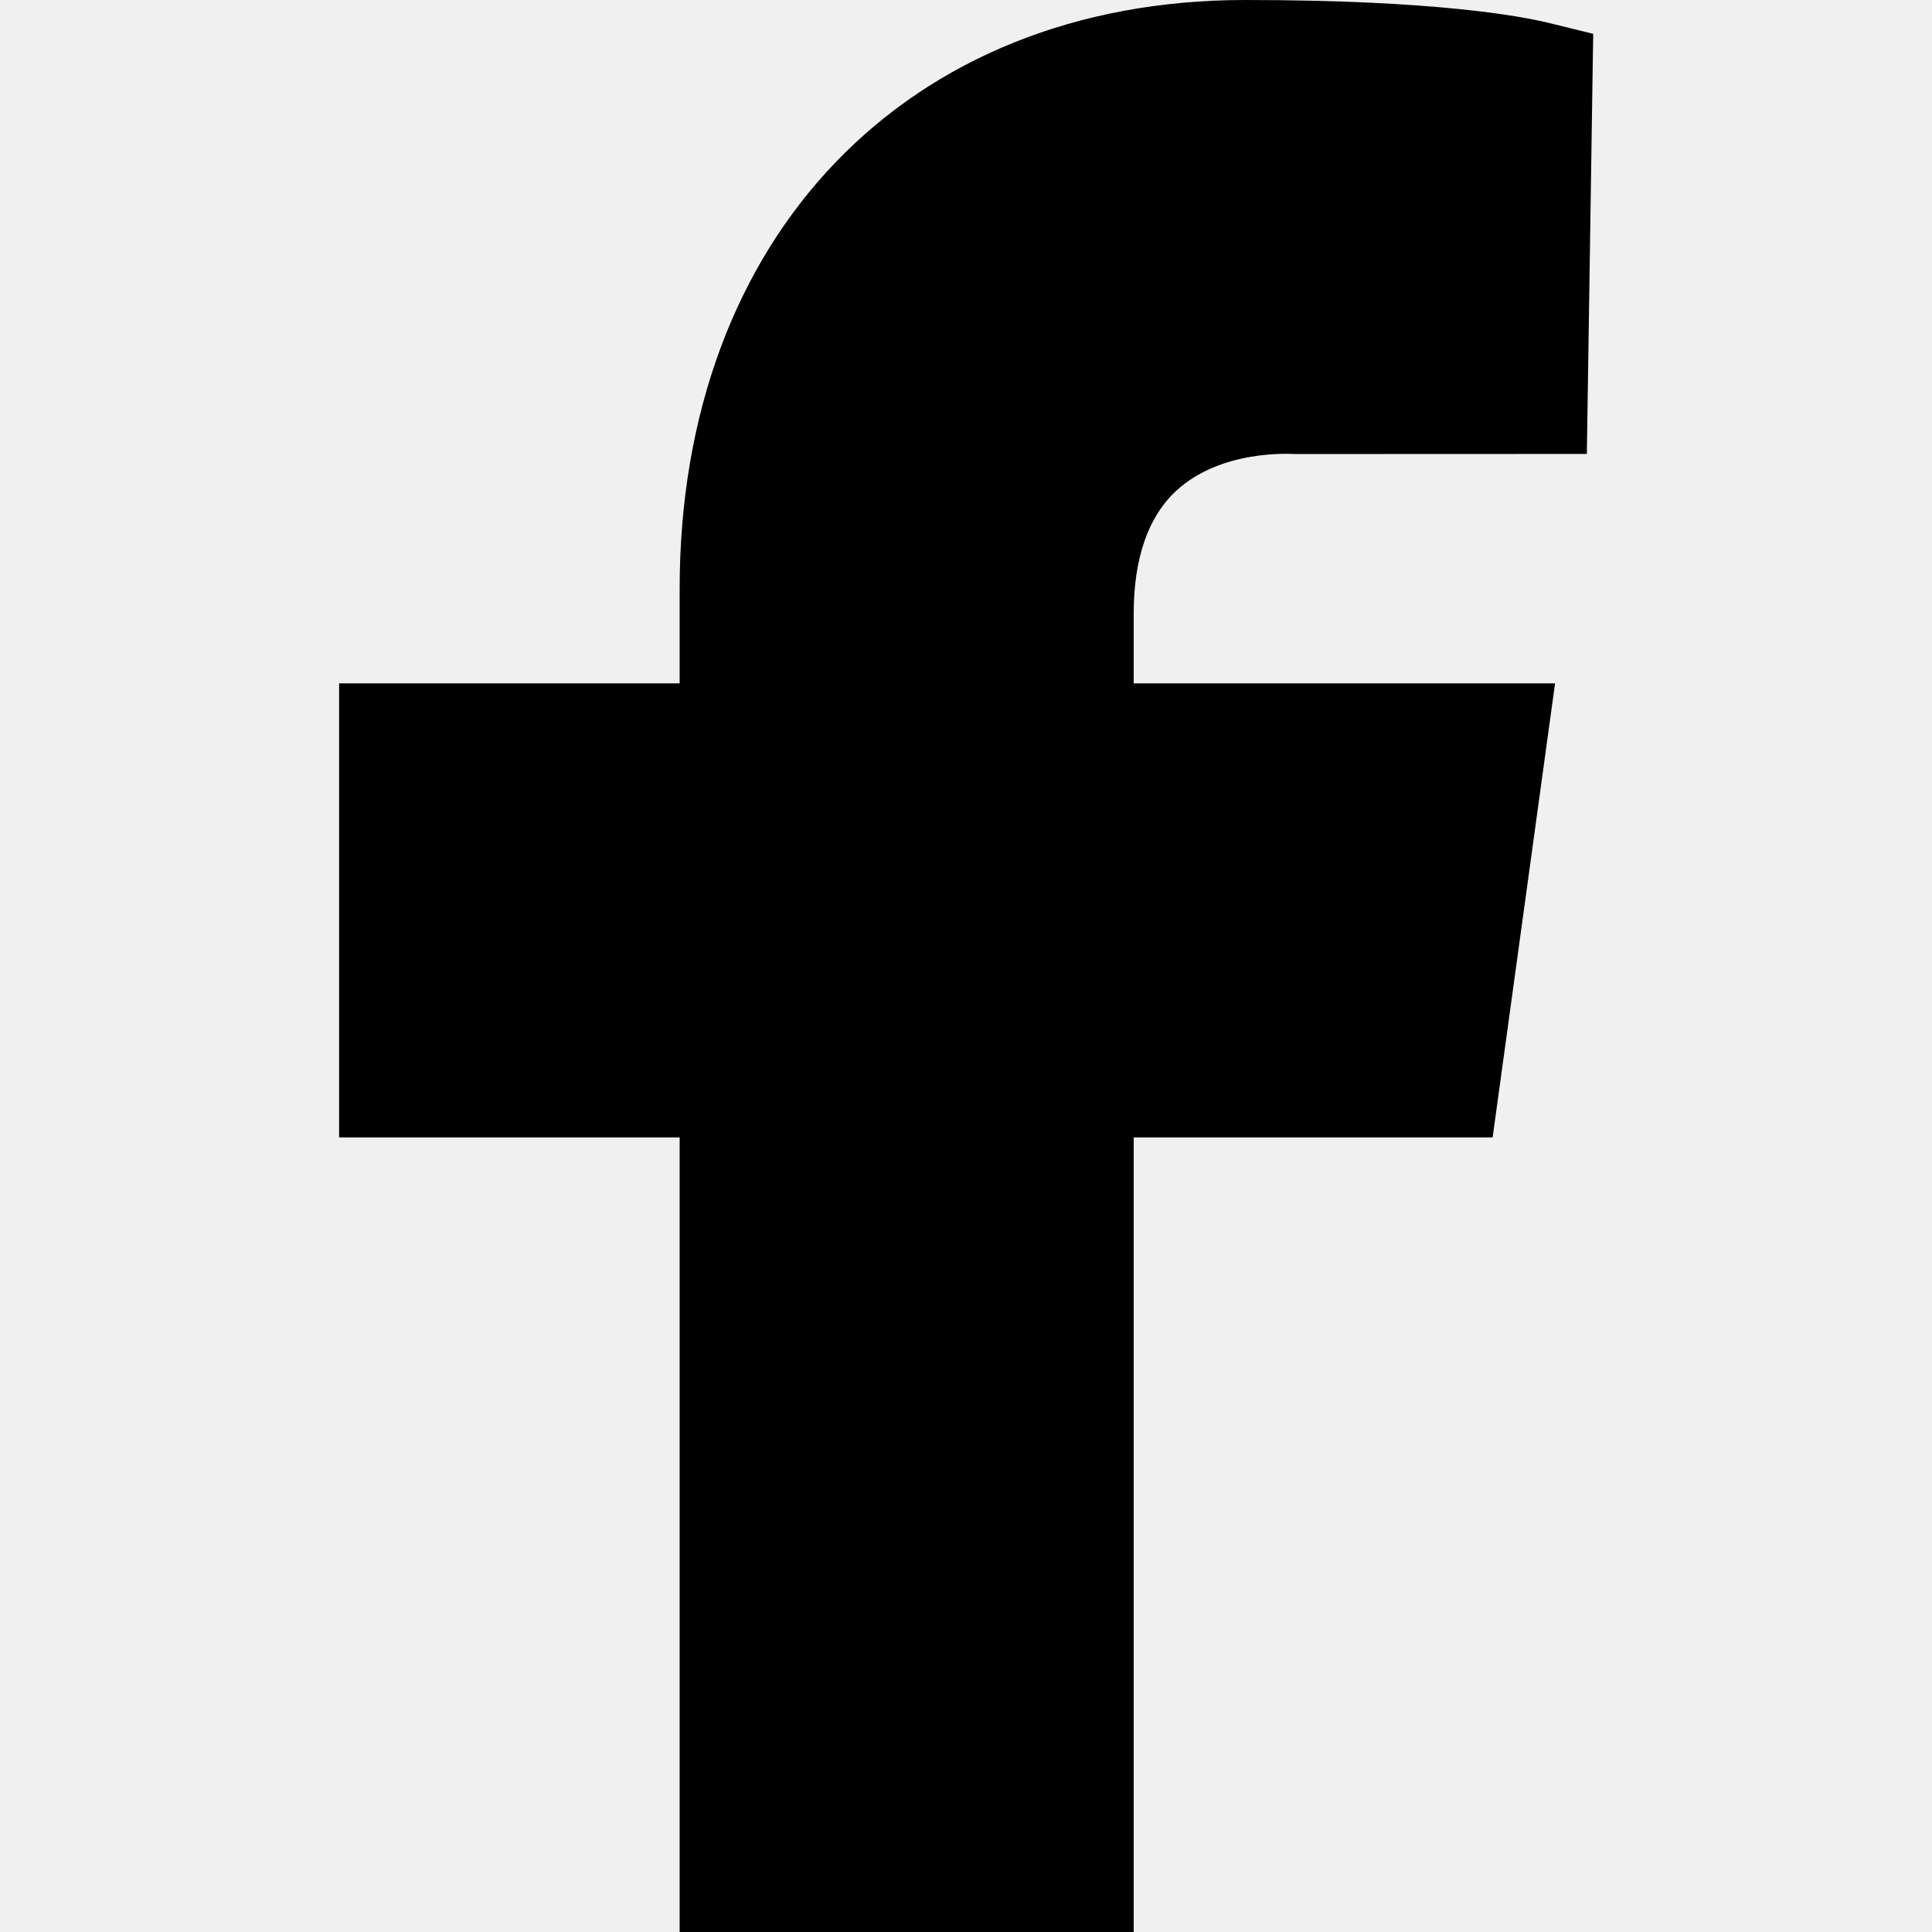
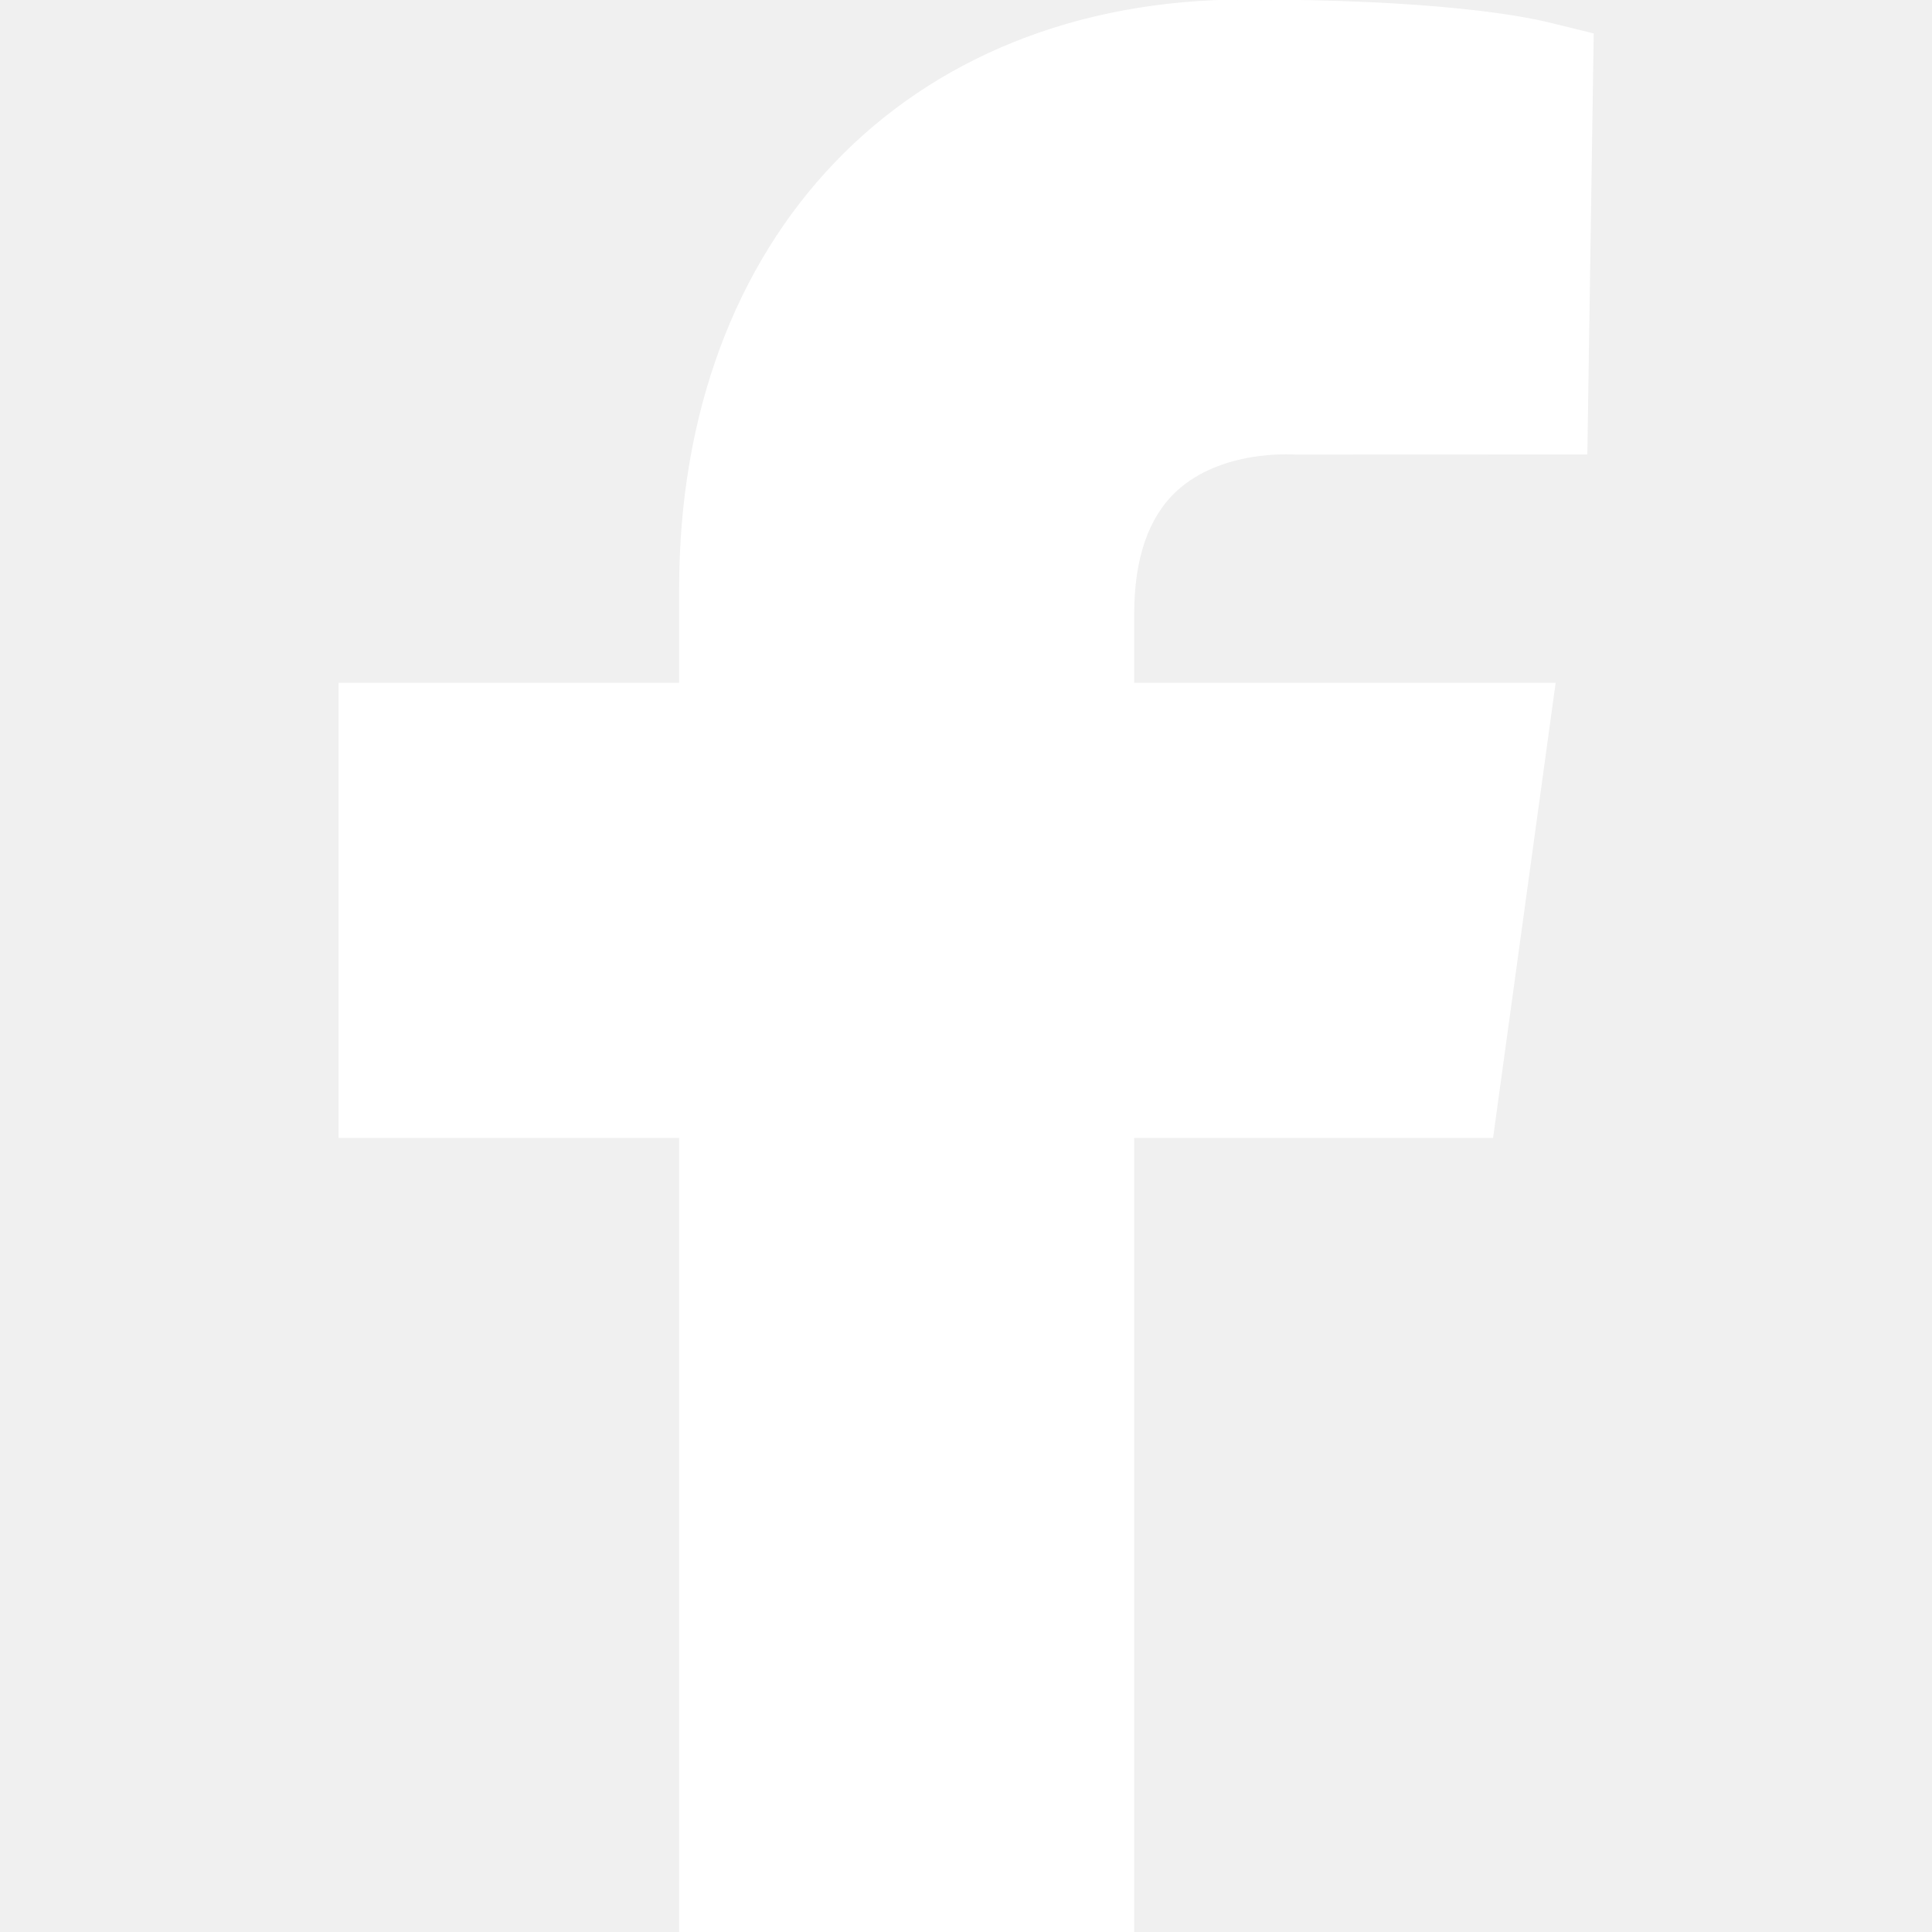
- <svg xmlns="http://www.w3.org/2000/svg" fill="#000000" width="800px" height="800px" viewBox="0 0 1920 1920">
-   <path d="M1168.737 487.897c44.672-41.401 113.824-36.889 118.9-36.663l289.354-.113 6.317-417.504L1539.65 22.9C1511.675 16.02 1426.053 0 1237.324 0 901.268 0 675.425 235.206 675.425 585.137v93.97H337v451.234h338.425V1920h451.234v-789.66h356.7l62.045-451.233H1126.66v-69.152c0-54.937 14.214-96.112 42.078-122.058" fill-rule="evenodd" />
+ <svg xmlns="http://www.w3.org/2000/svg" fill="#ffffff" width="800px" height="800px" viewBox="0 0 1920 1920" stroke="#ffffff">
+   <g id="SVGRepo_bgCarrier" stroke-width="0" />
+   <g id="SVGRepo_tracerCarrier" stroke-linecap="round" stroke-linejoin="round" />
+   <g id="SVGRepo_iconCarrier">
+     <path d="M1168.737 487.897c44.672-41.401 113.824-36.889 118.9-36.663l289.354-.113 6.317-417.504L1539.65 22.9C1511.675 16.02 1426.053 0 1237.324 0 901.268 0 675.425 235.206 675.425 585.137v93.97H337v451.234h338.425V1920h451.234v-789.66h356.7l62.045-451.233H1126.66v-69.152c0-54.937 14.214-96.112 42.078-122.058" fill-rule="evenodd" />
+   </g>
</svg>
